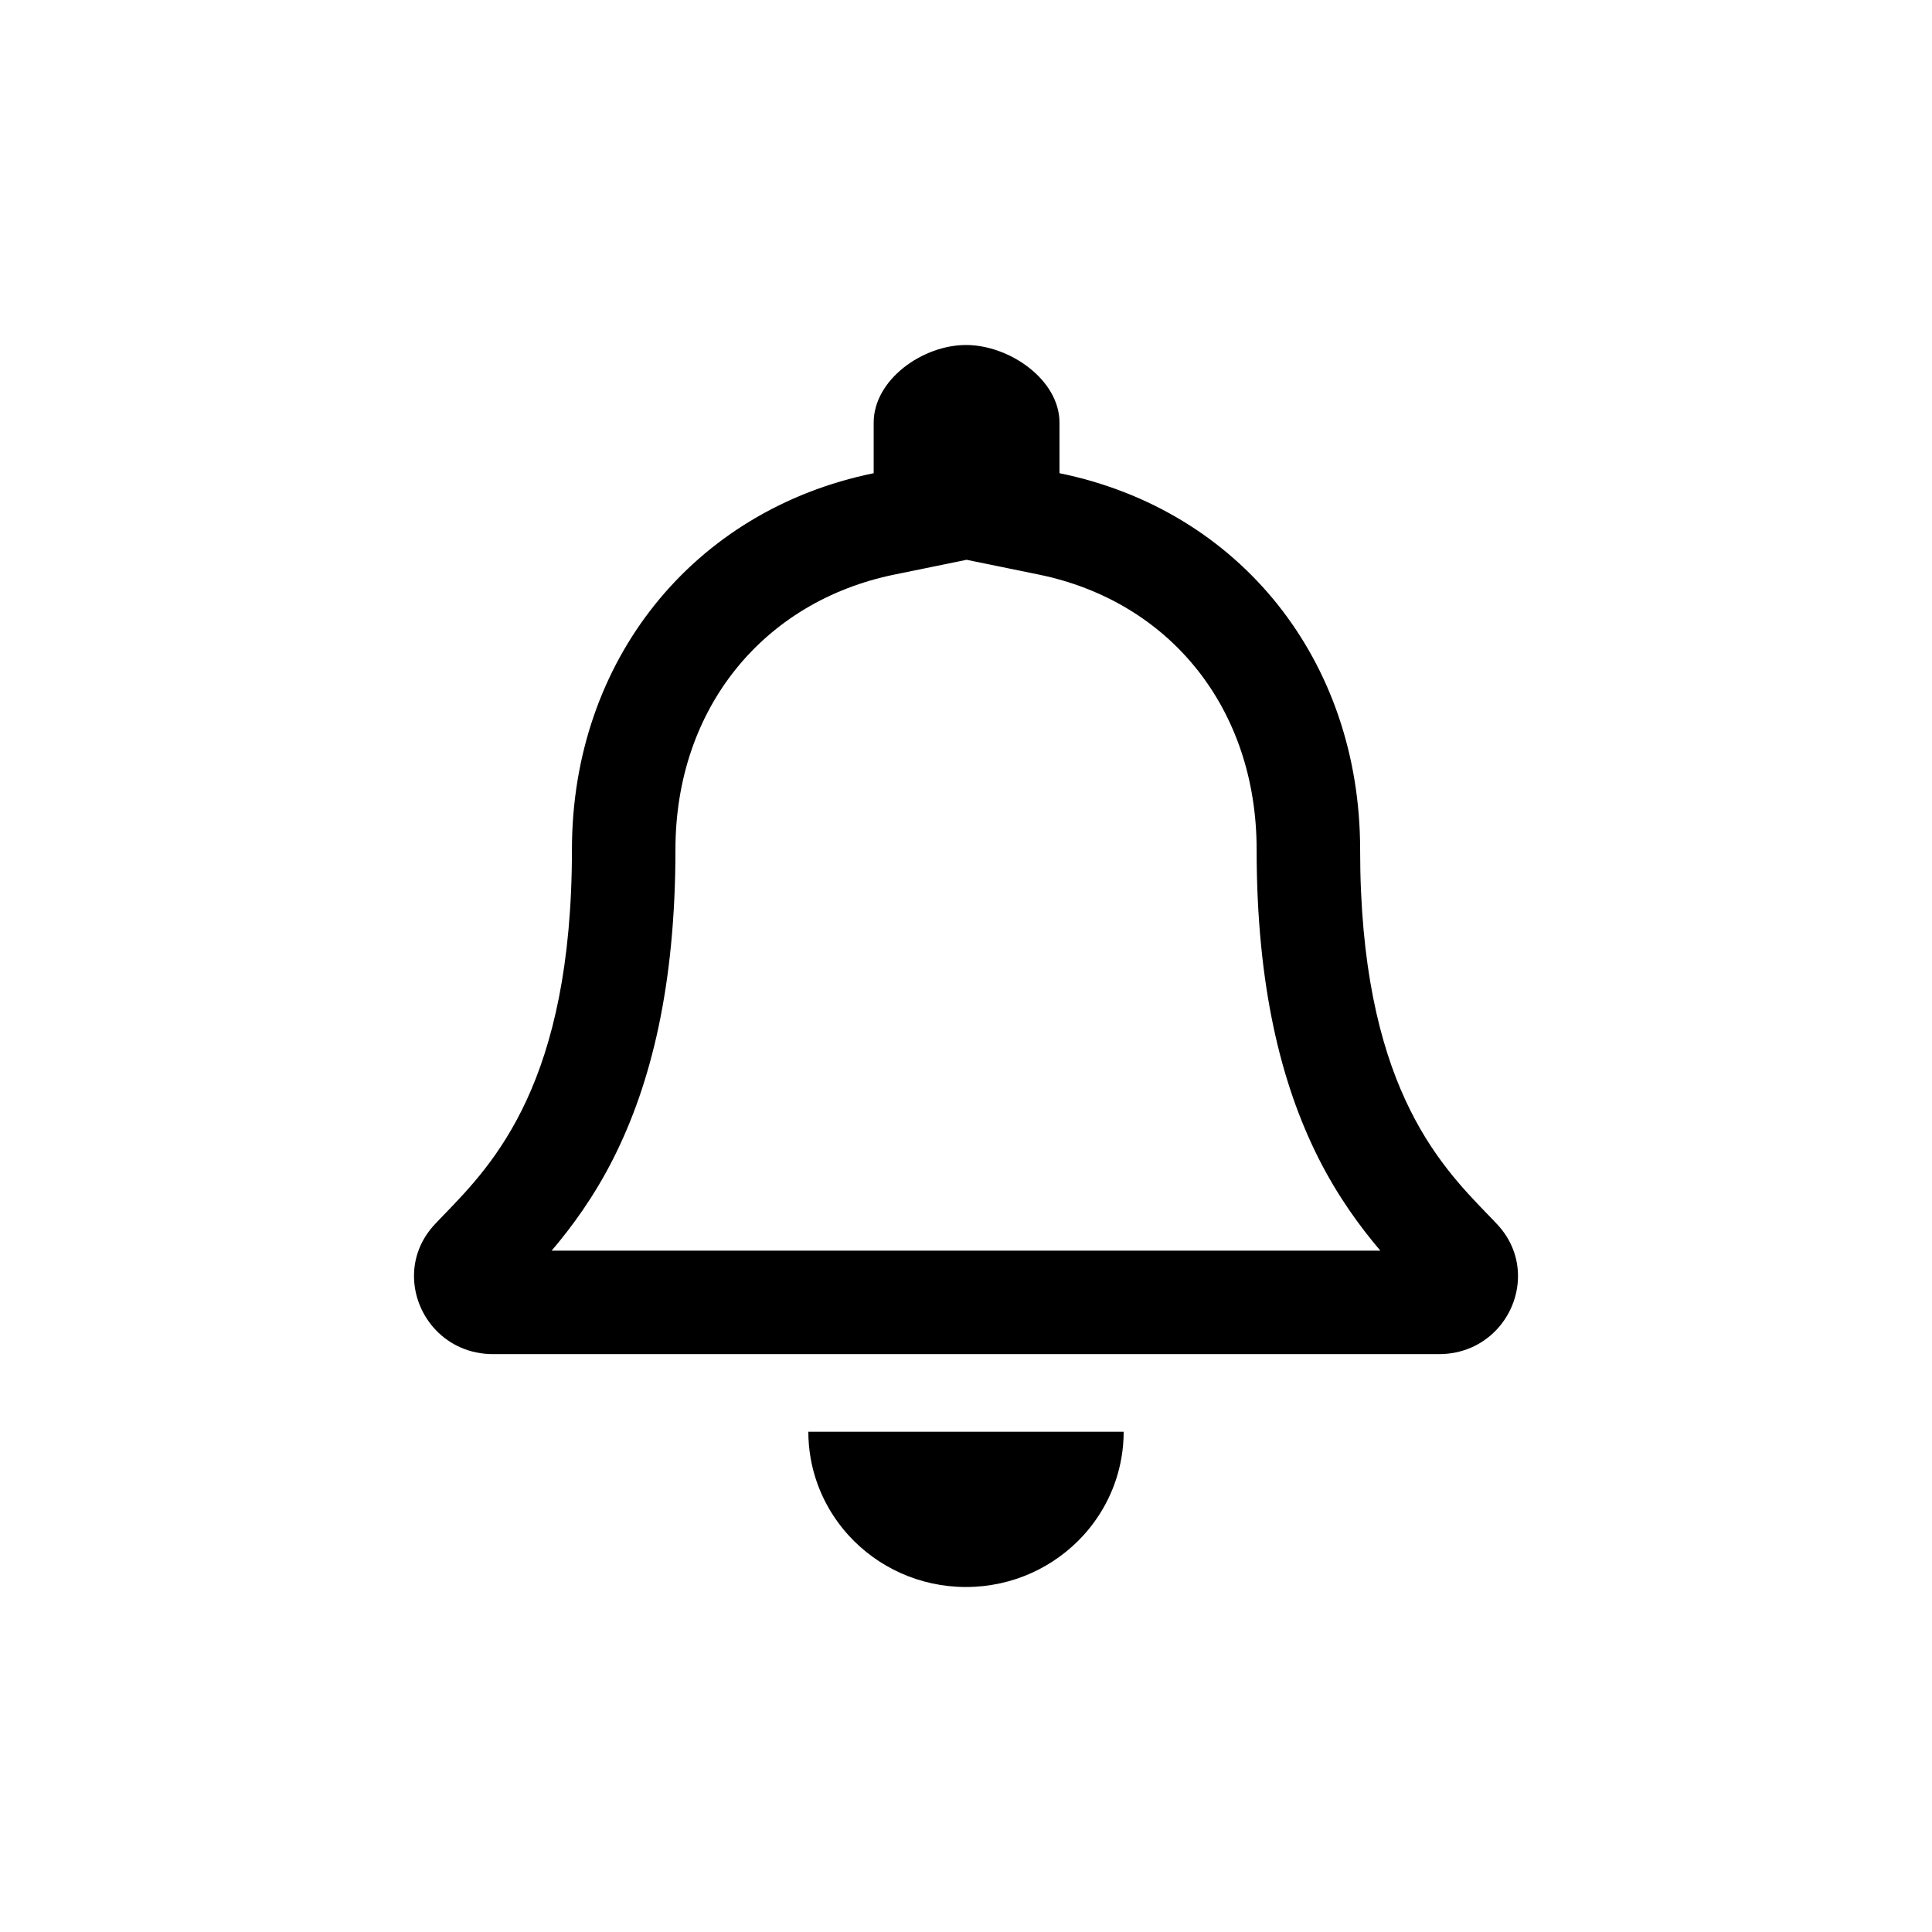
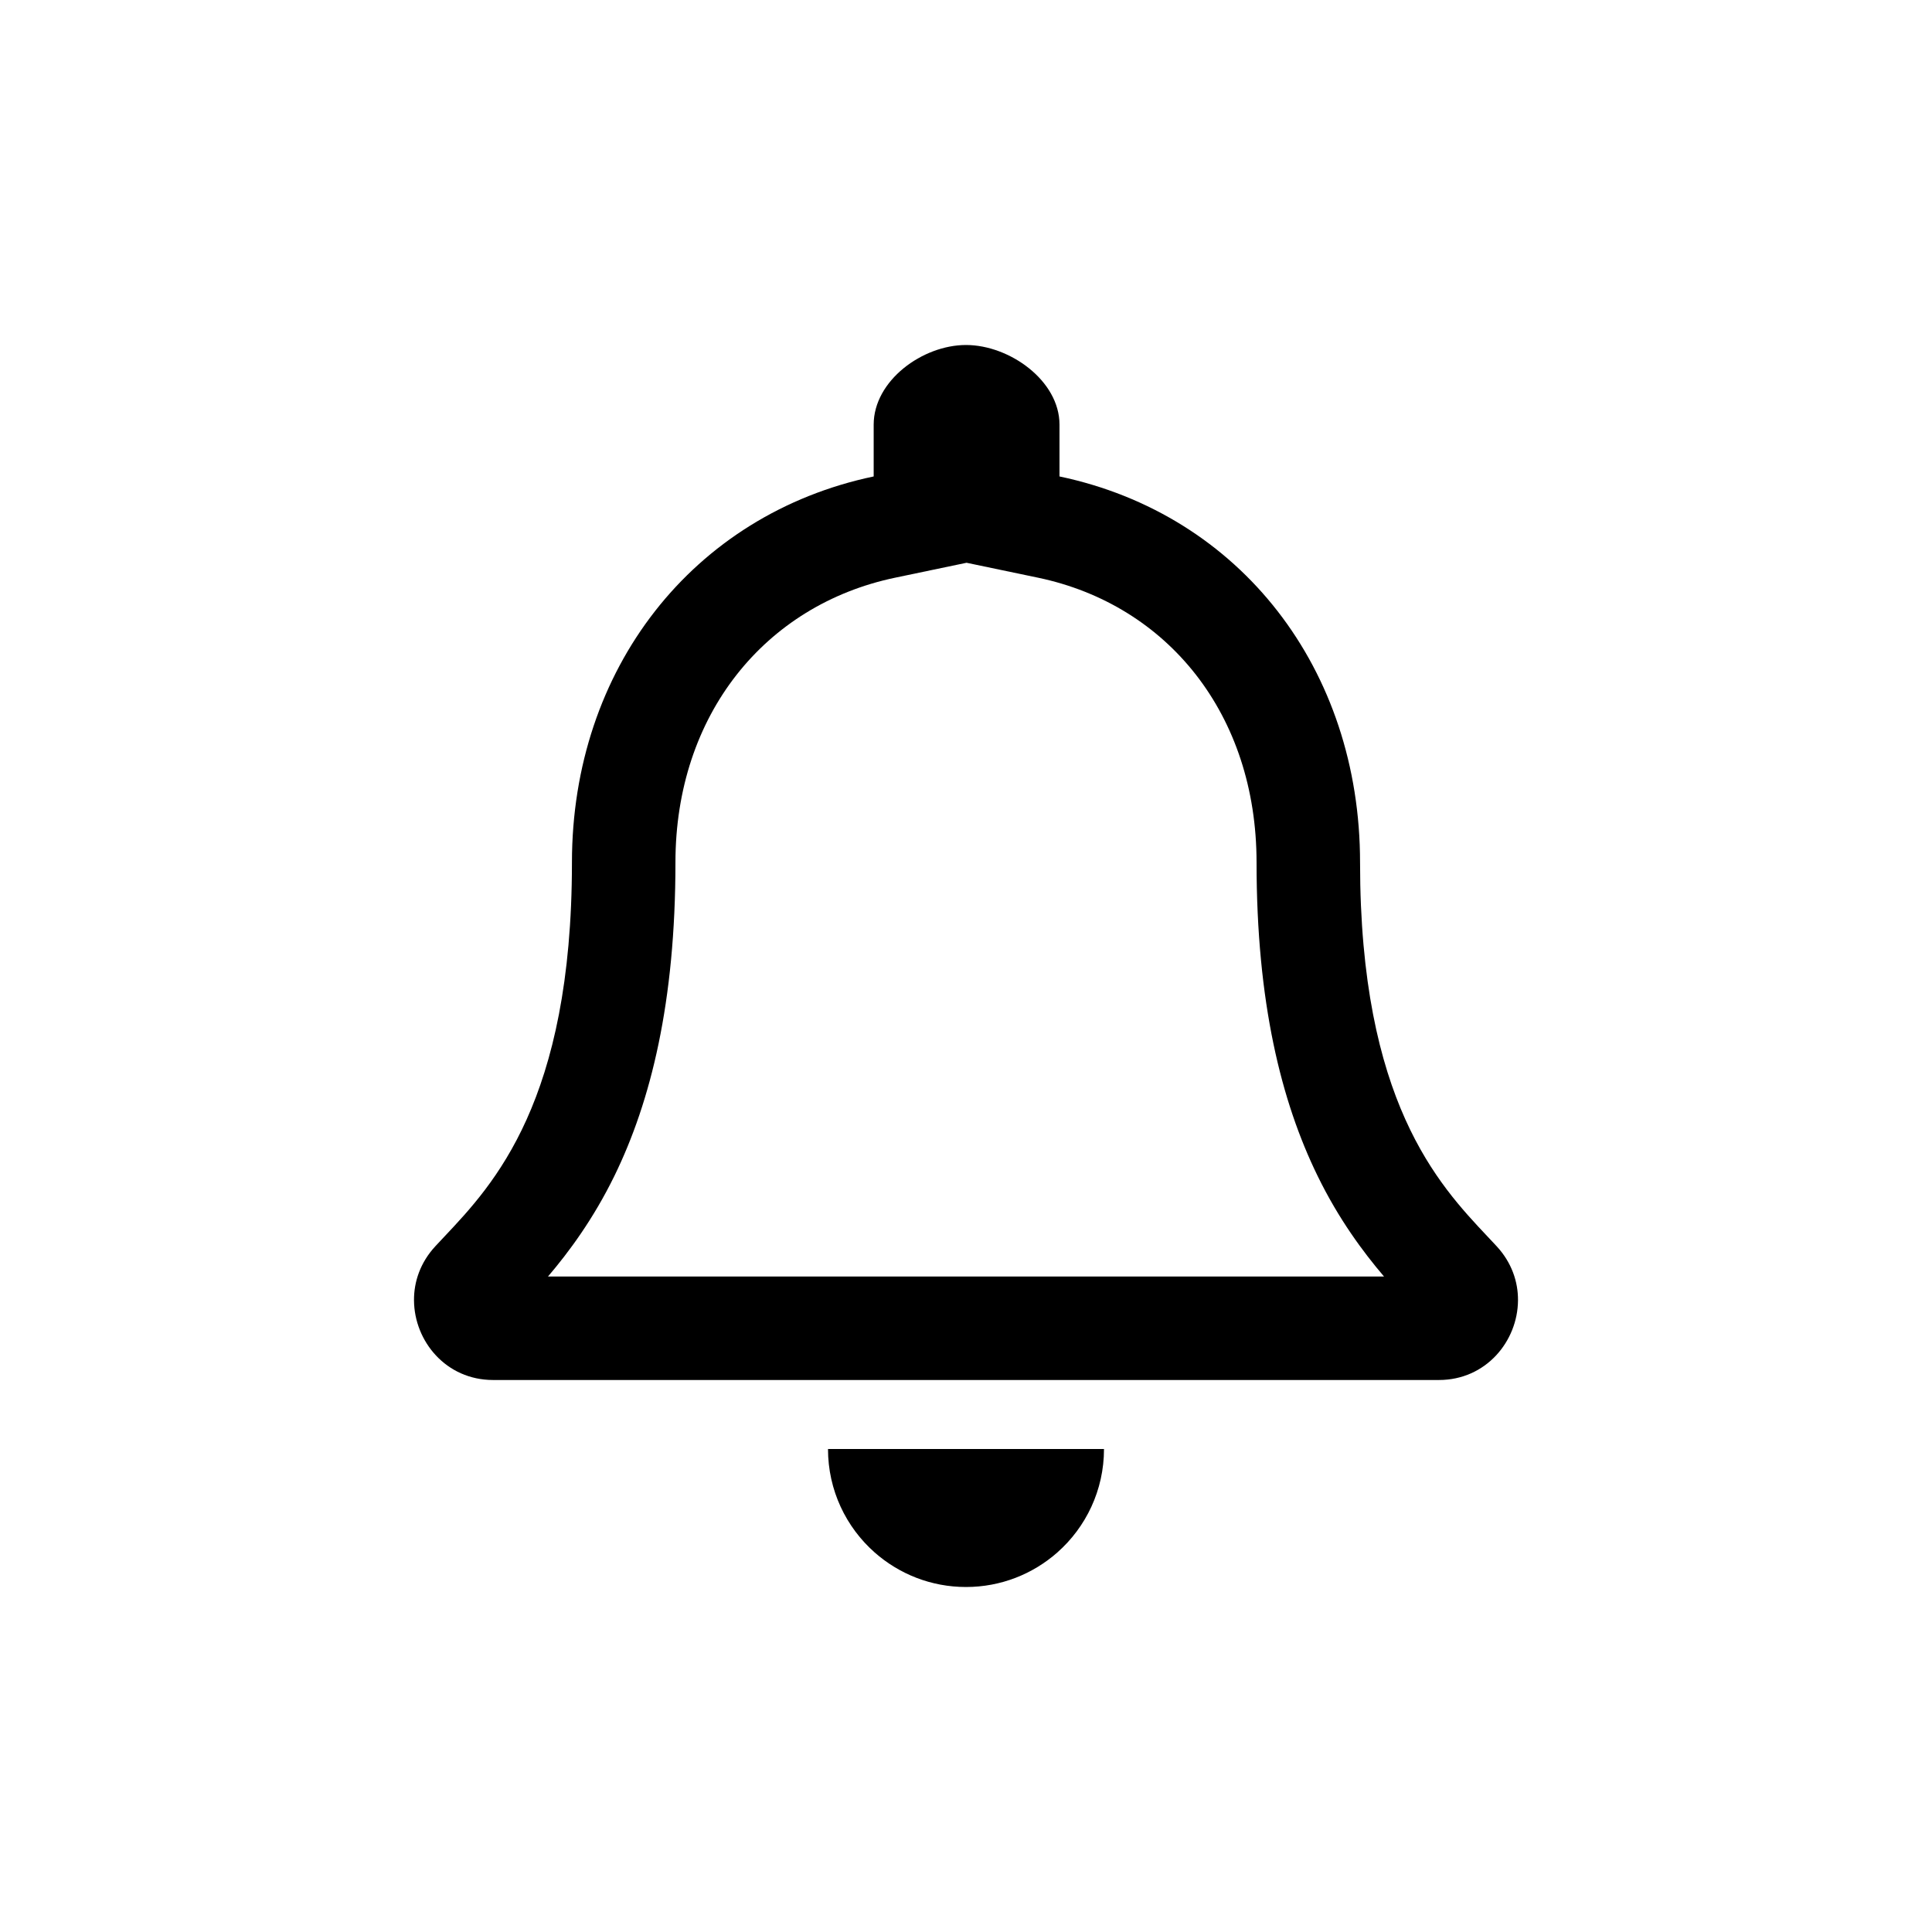
<svg xmlns="http://www.w3.org/2000/svg" width="28" height="28" viewBox="0 0 28 28" fill="currentColor">
-   <path fill-rule="evenodd" d="M16.285 20.75H11.715C11.715 20.878 11.726 21.003 11.747 21.125C11.82 21.553 12.016 21.94 12.297 22.25C12.716 22.71 13.323 23 14 23C14.677 23 15.284 22.71 15.703 22.25C15.984 21.94 16.18 21.553 16.253 21.125C16.274 21.003 16.285 20.878 16.285 20.75ZM20.854 19.625C21.537 19.625 21.997 19.077 22 18.5C22.002 18.235 21.907 17.963 21.692 17.737C21.65 17.691 21.605 17.645 21.557 17.596C20.847 16.861 19.712 15.686 19.712 12.312C19.712 9.581 17.978 7.394 15.355 6.858V6.125C15.355 5.504 14.631 5 14 5C13.369 5 12.662 5.504 12.662 6.125V6.858C10.039 7.394 8.289 9.581 8.289 12.312C8.289 15.686 7.153 16.861 6.443 17.596C6.396 17.645 6.35 17.691 6.308 17.737C6.093 17.963 5.998 18.235 6 18.5C6.004 19.077 6.464 19.625 7.146 19.625H20.854ZM7.995 18.125H20.005C19.717 17.787 19.388 17.342 19.102 16.772C18.569 15.708 18.212 14.295 18.212 12.312C18.212 10.263 16.95 8.715 15.054 8.327L14.008 8.113L12.963 8.327C11.06 8.716 9.789 10.27 9.789 12.312C9.789 14.295 9.431 15.708 8.898 16.772C8.612 17.342 8.283 17.787 7.995 18.125Z" />
+   <path fill-rule="evenodd" d="M14.008 8.156L12.97 8.373C11.088 8.768 9.789 10.359 9.789 12.5C9.789 14.523 9.433 15.961 8.904 17.043C8.598 17.668 8.244 18.146 7.942 18.5H20.058C19.756 18.146 19.401 17.668 19.096 17.043C18.567 15.961 18.211 14.523 18.211 12.5C18.211 10.352 16.922 8.767 15.047 8.373L14.008 8.156ZM21.692 18.063C21.65 18.017 21.604 17.969 21.557 17.919C20.847 17.165 19.711 15.96 19.711 12.5C19.711 9.698 17.978 7.456 15.355 6.905V6.154C15.355 5.517 14.631 5 14 5C13.369 5 12.662 5.517 12.662 6.154V6.905C10.039 7.456 8.289 9.698 8.289 12.5C8.289 15.96 7.153 17.165 6.443 17.919C6.396 17.969 6.35 18.017 6.308 18.063C6.093 18.296 5.998 18.574 6 18.846C6.004 19.438 6.464 20 7.146 20H20.854C21.536 20 21.996 19.438 22 18.846C22.002 18.574 21.907 18.296 21.692 18.063Z" />
+   <path d="M12 21C12 21.597 12.262 22.134 12.677 22.5C13.03 22.811 13.493 23 14 23C14.507 23 14.97 22.811 15.323 22.5C15.738 22.134 16 21.597 16 21H12Z" />
</svg>
